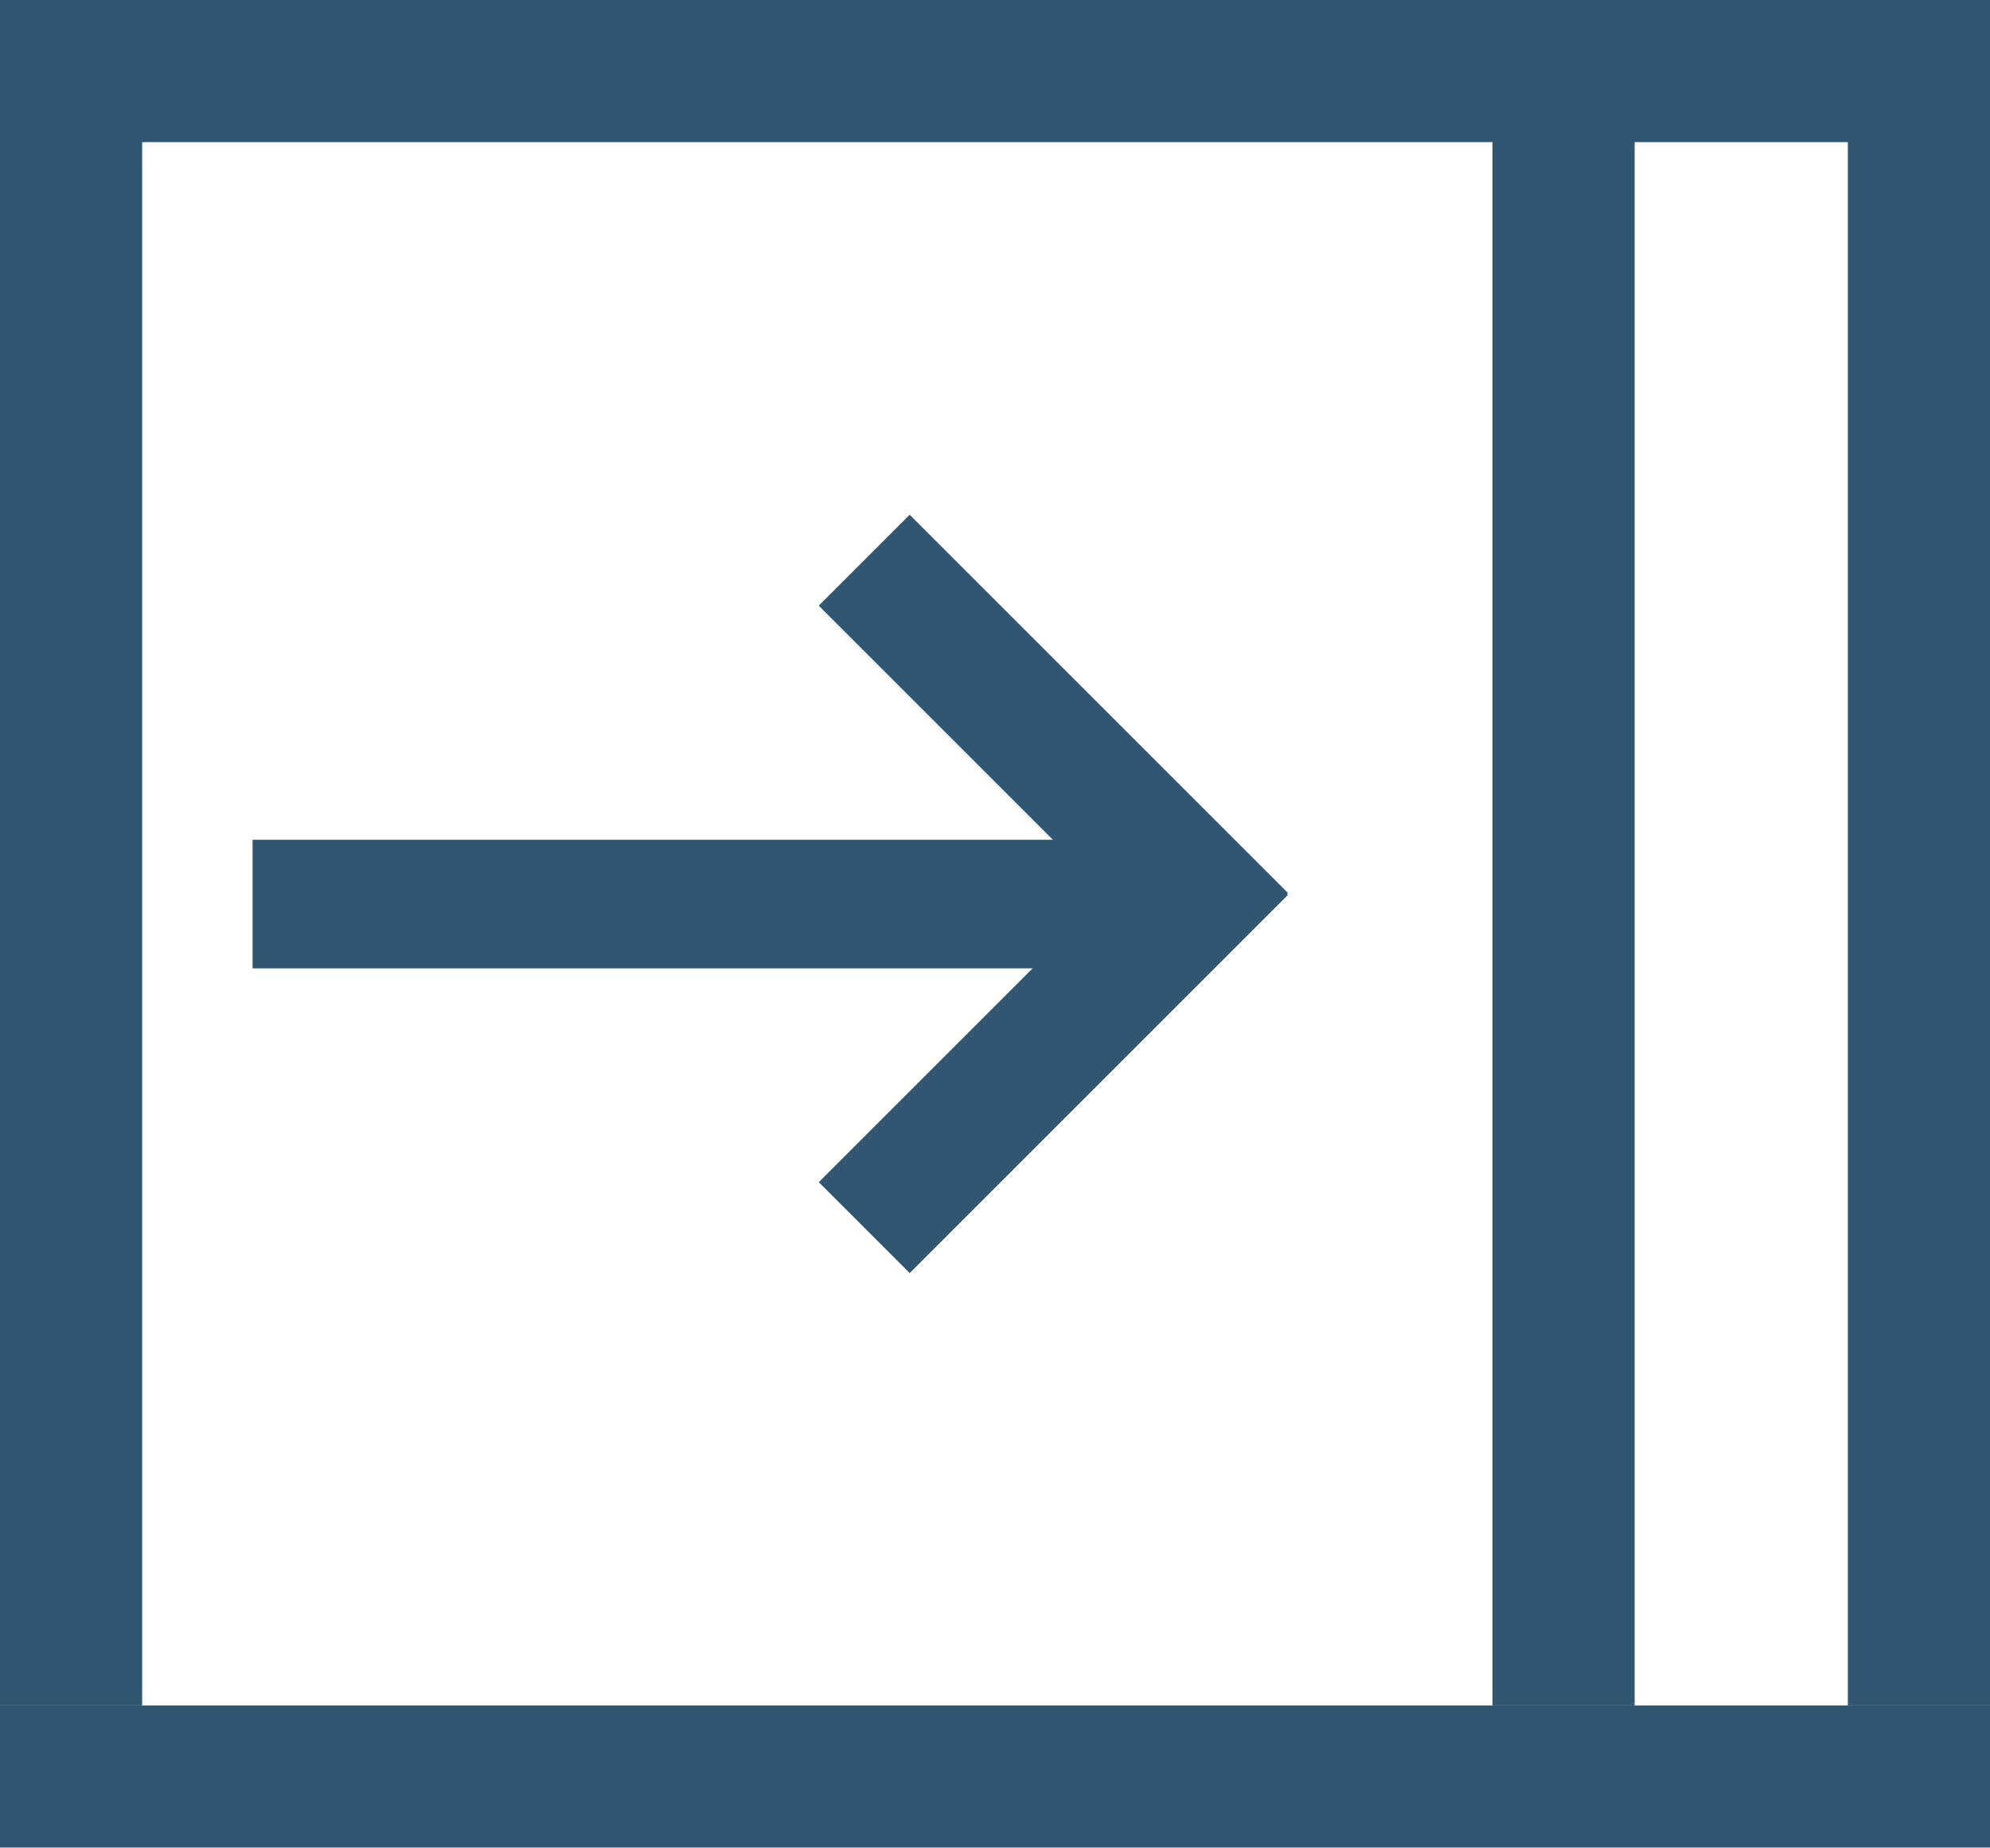
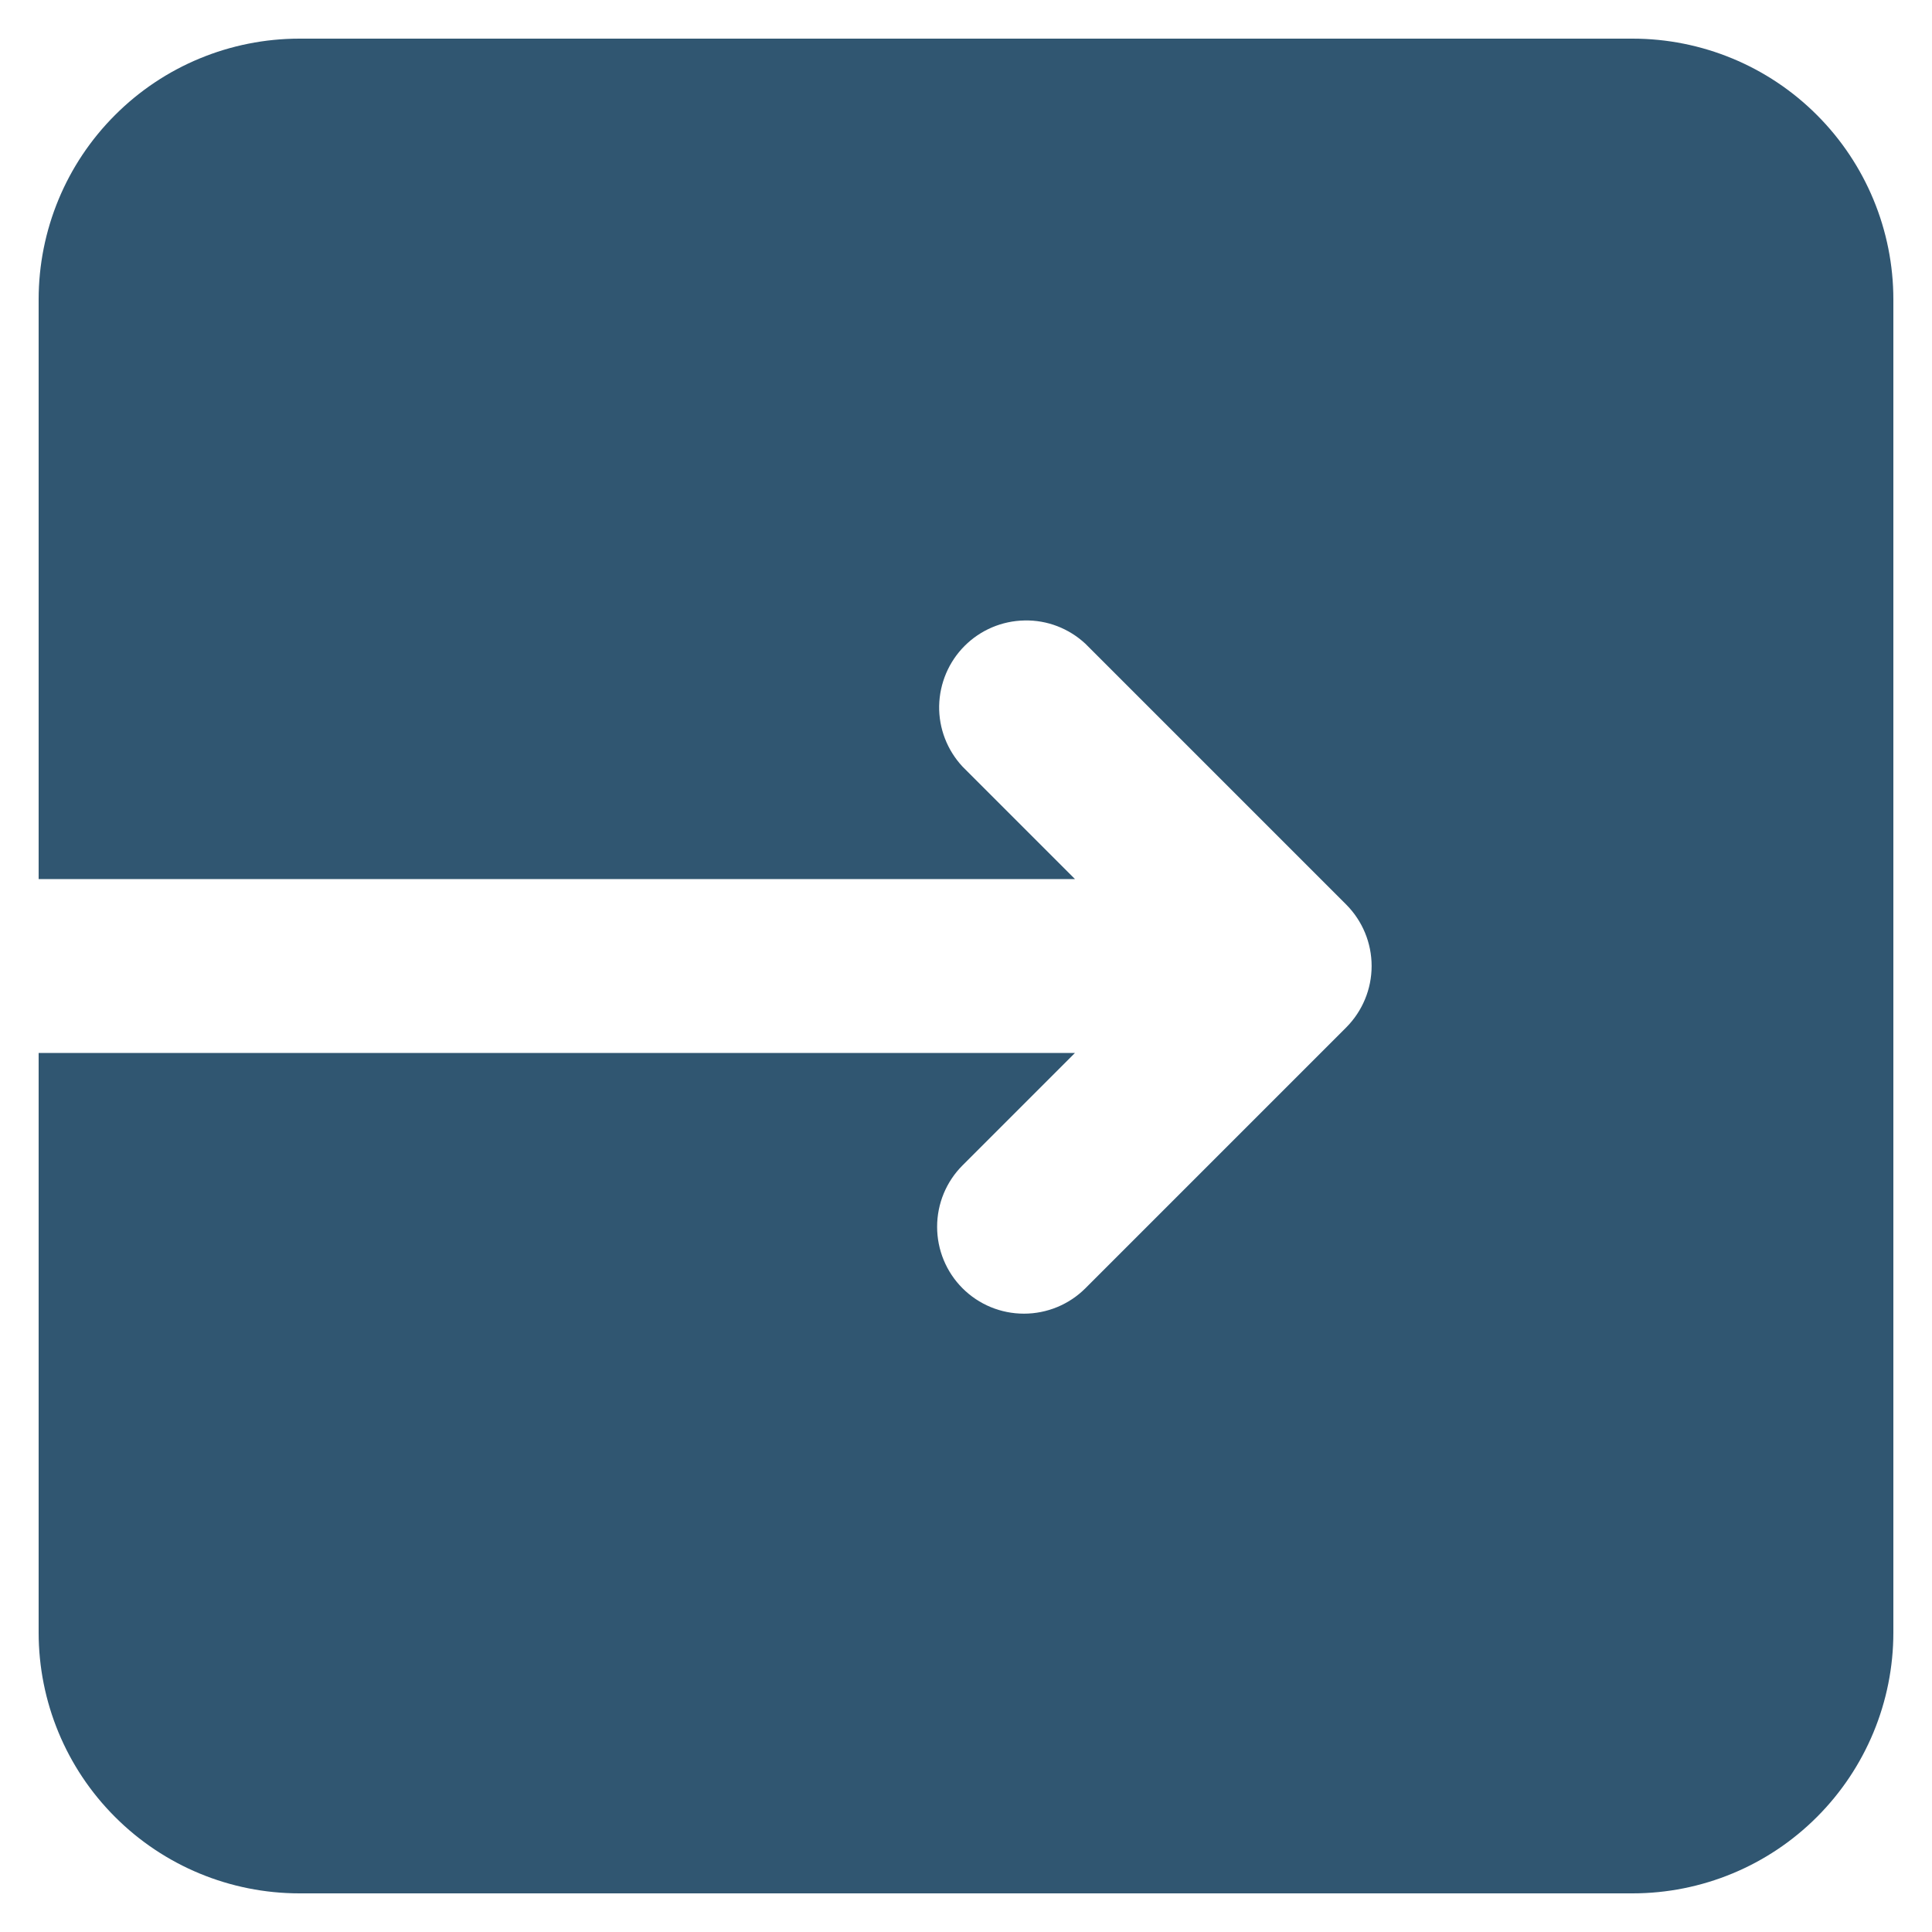
- <svg xmlns="http://www.w3.org/2000/svg" width="28" height="26" viewBox="0 0 28 26">
-   <defs>
-     <style>.a{fill:#305671;}</style>
-   </defs>
-   <g transform="translate(-221 -608.57)">
-     <g transform="translate(221 608.129)">
-       <rect class="a" width="28" height="2" transform="translate(0 0.441)" />
-       <rect class="a" width="28" height="2" transform="translate(0 24.441)" />
-       <rect class="a" width="2" height="23" transform="translate(0 1.441)" />
-       <rect class="a" width="2" height="23" transform="translate(21 1.441)" />
-       <rect class="a" width="2" height="23" transform="translate(26 1.441)" />
-     </g>
-     <g transform="translate(224.554 615.814)">
-       <rect class="a" width="1.809" height="12.308" transform="translate(0 6.383) rotate(-90)" />
-       <rect class="a" width="1.809" height="7.527" transform="translate(7.966 1.279) rotate(-45)" />
-       <rect class="a" width="1.809" height="7.527" transform="translate(13.289 4.07) rotate(45)" />
-     </g>
-   </g>
+ <svg xmlns="http://www.w3.org/2000/svg" width="20" height="20" viewBox="0 0 20 20" fill="none">
+   <path d="M16.9 0.4H3.1C2.384 0.4 1.697 0.684 1.191 1.191C0.684 1.697 0.4 2.384 0.4 3.1V9.1H11.128L9.964 7.936C9.805 7.765 9.718 7.54 9.722 7.307C9.727 7.073 9.821 6.851 9.986 6.686C10.151 6.521 10.373 6.427 10.607 6.423C10.84 6.418 11.065 6.505 11.236 6.664L13.936 9.364C14.104 9.533 14.199 9.761 14.199 10C14.199 10.239 14.104 10.467 13.936 10.636L11.236 13.336C11.067 13.505 10.838 13.599 10.6 13.599C10.361 13.599 10.133 13.505 9.964 13.336C9.795 13.167 9.701 12.938 9.701 12.7C9.701 12.461 9.795 12.233 9.964 12.064L11.128 10.9H0.4V16.9C0.4 17.616 0.684 18.303 1.191 18.809C1.697 19.316 2.384 19.6 3.1 19.6H16.9C17.616 19.6 18.303 19.316 18.809 18.809C19.315 18.303 19.6 17.616 19.6 16.9V3.1C19.6 2.384 19.315 1.697 18.809 1.191C18.303 0.684 17.616 0.4 16.9 0.4Z" fill="#305671" />
</svg>
